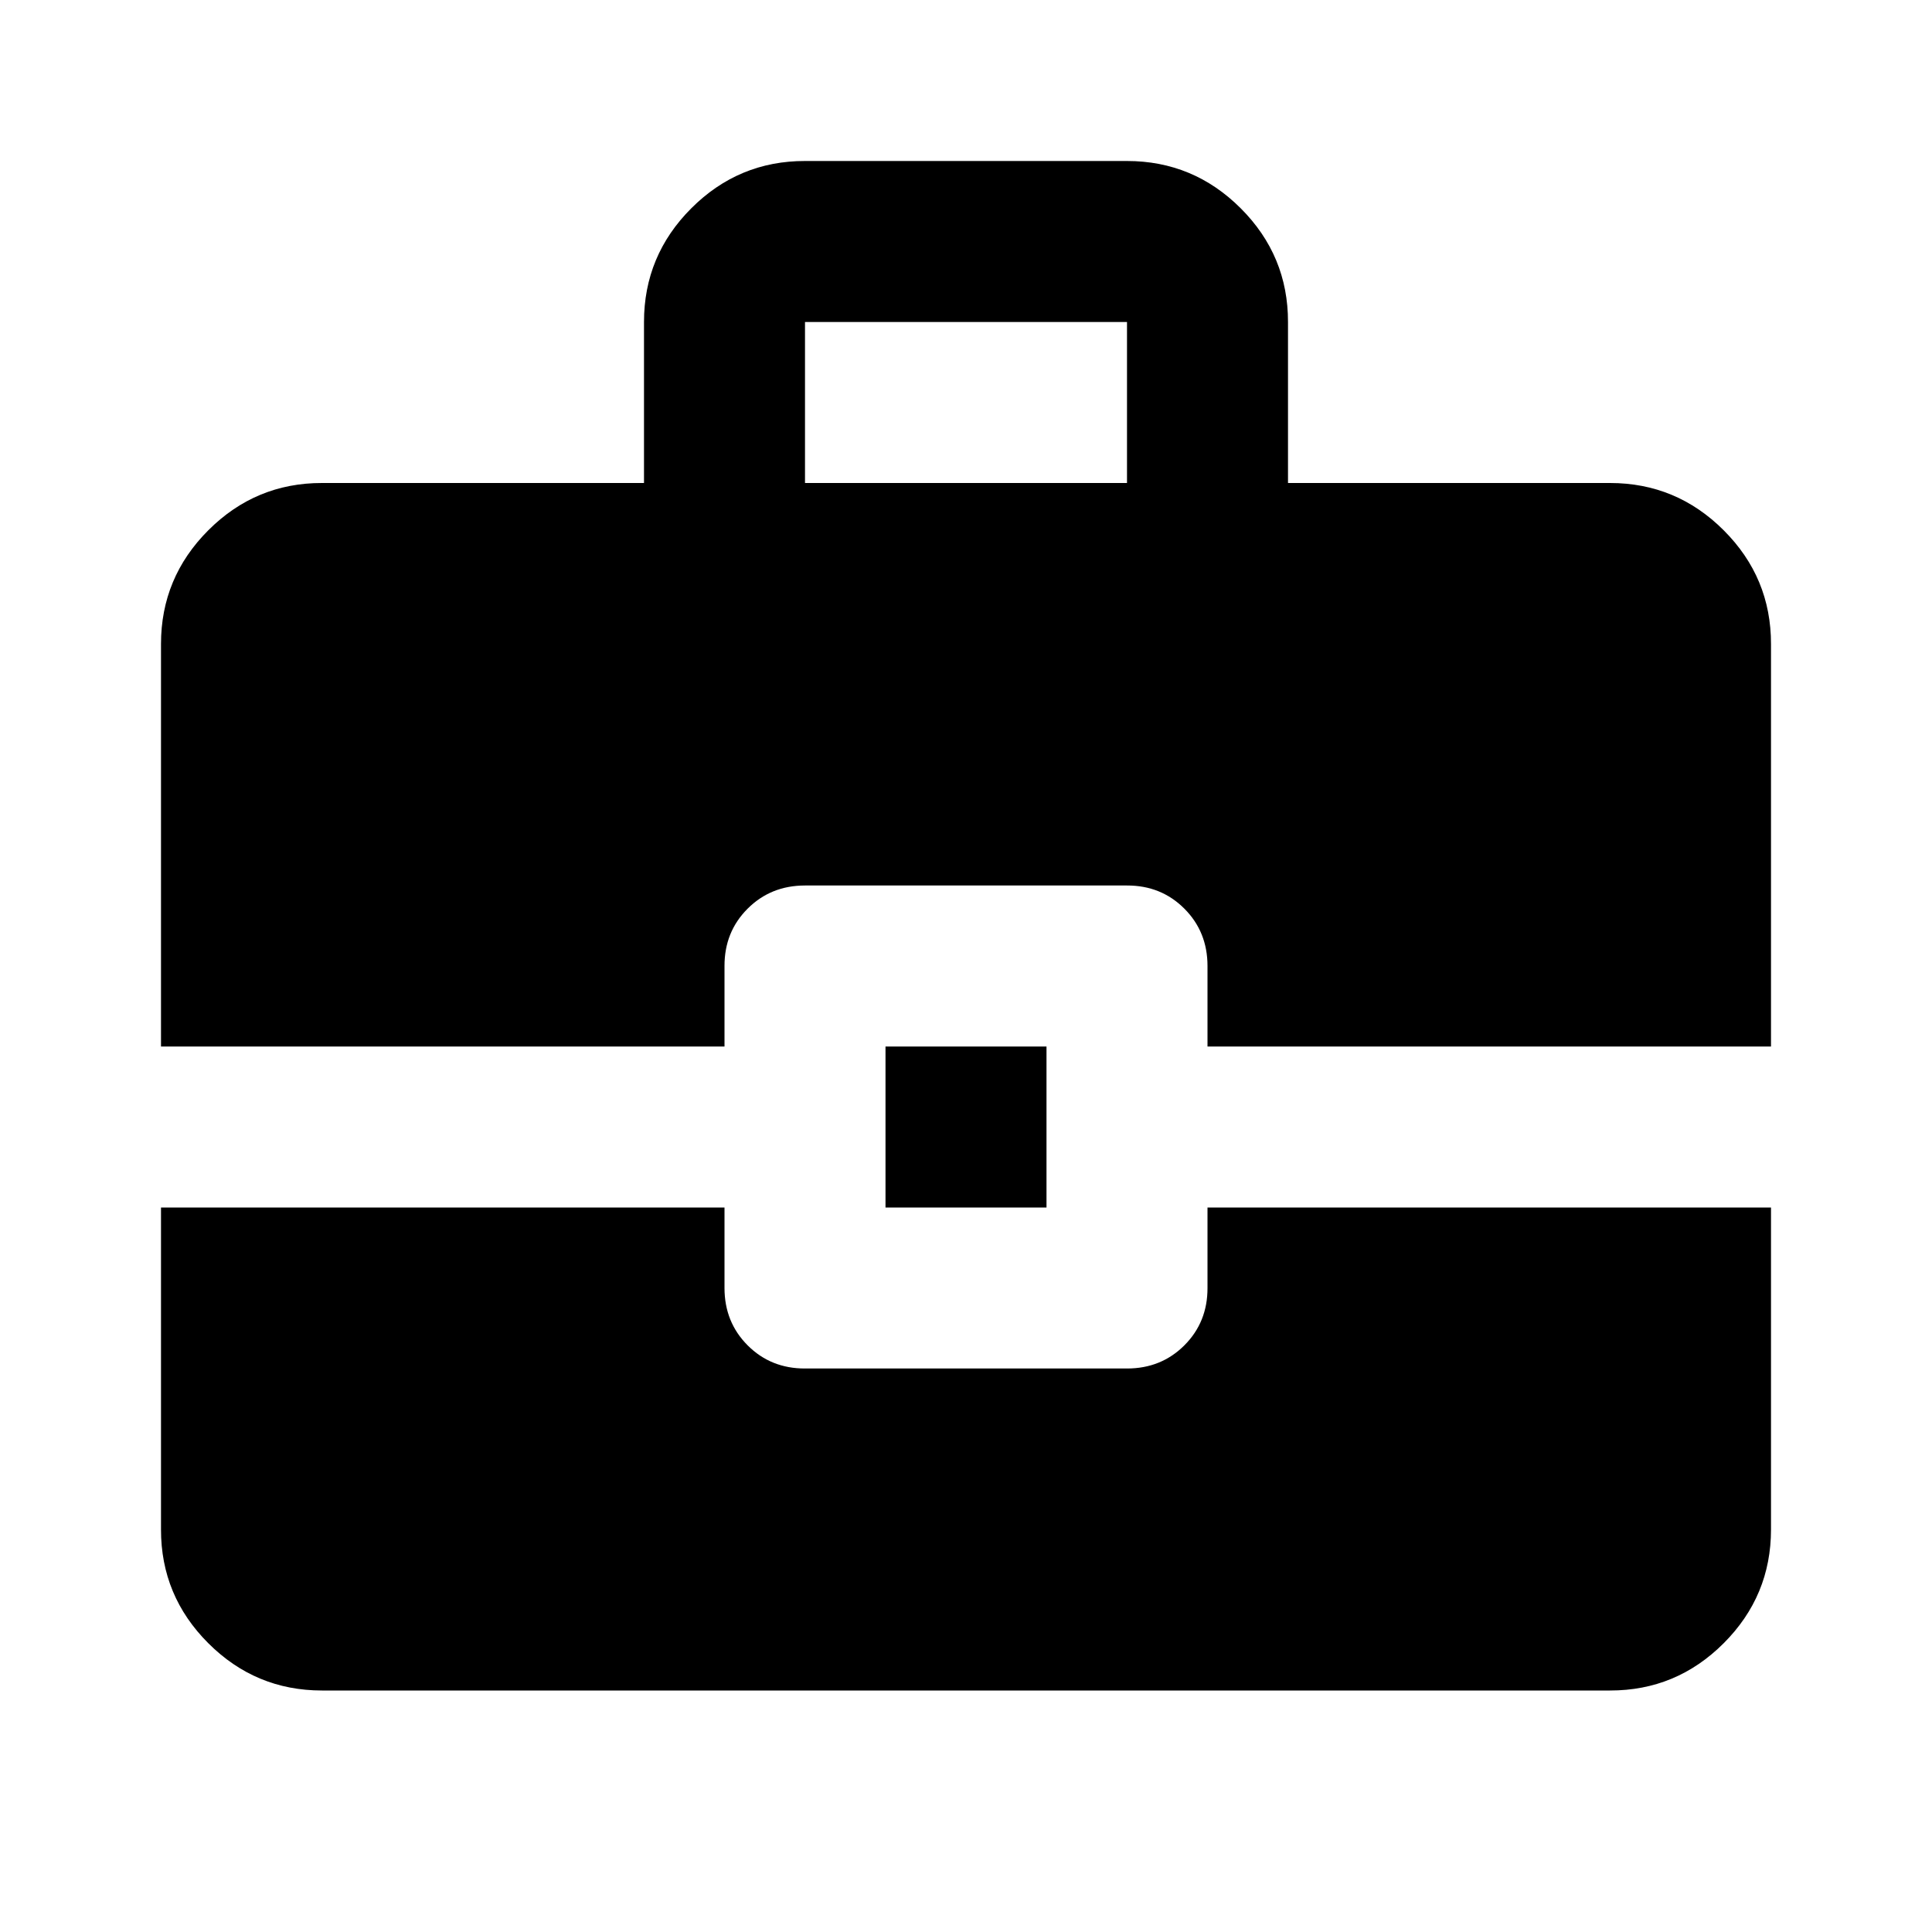
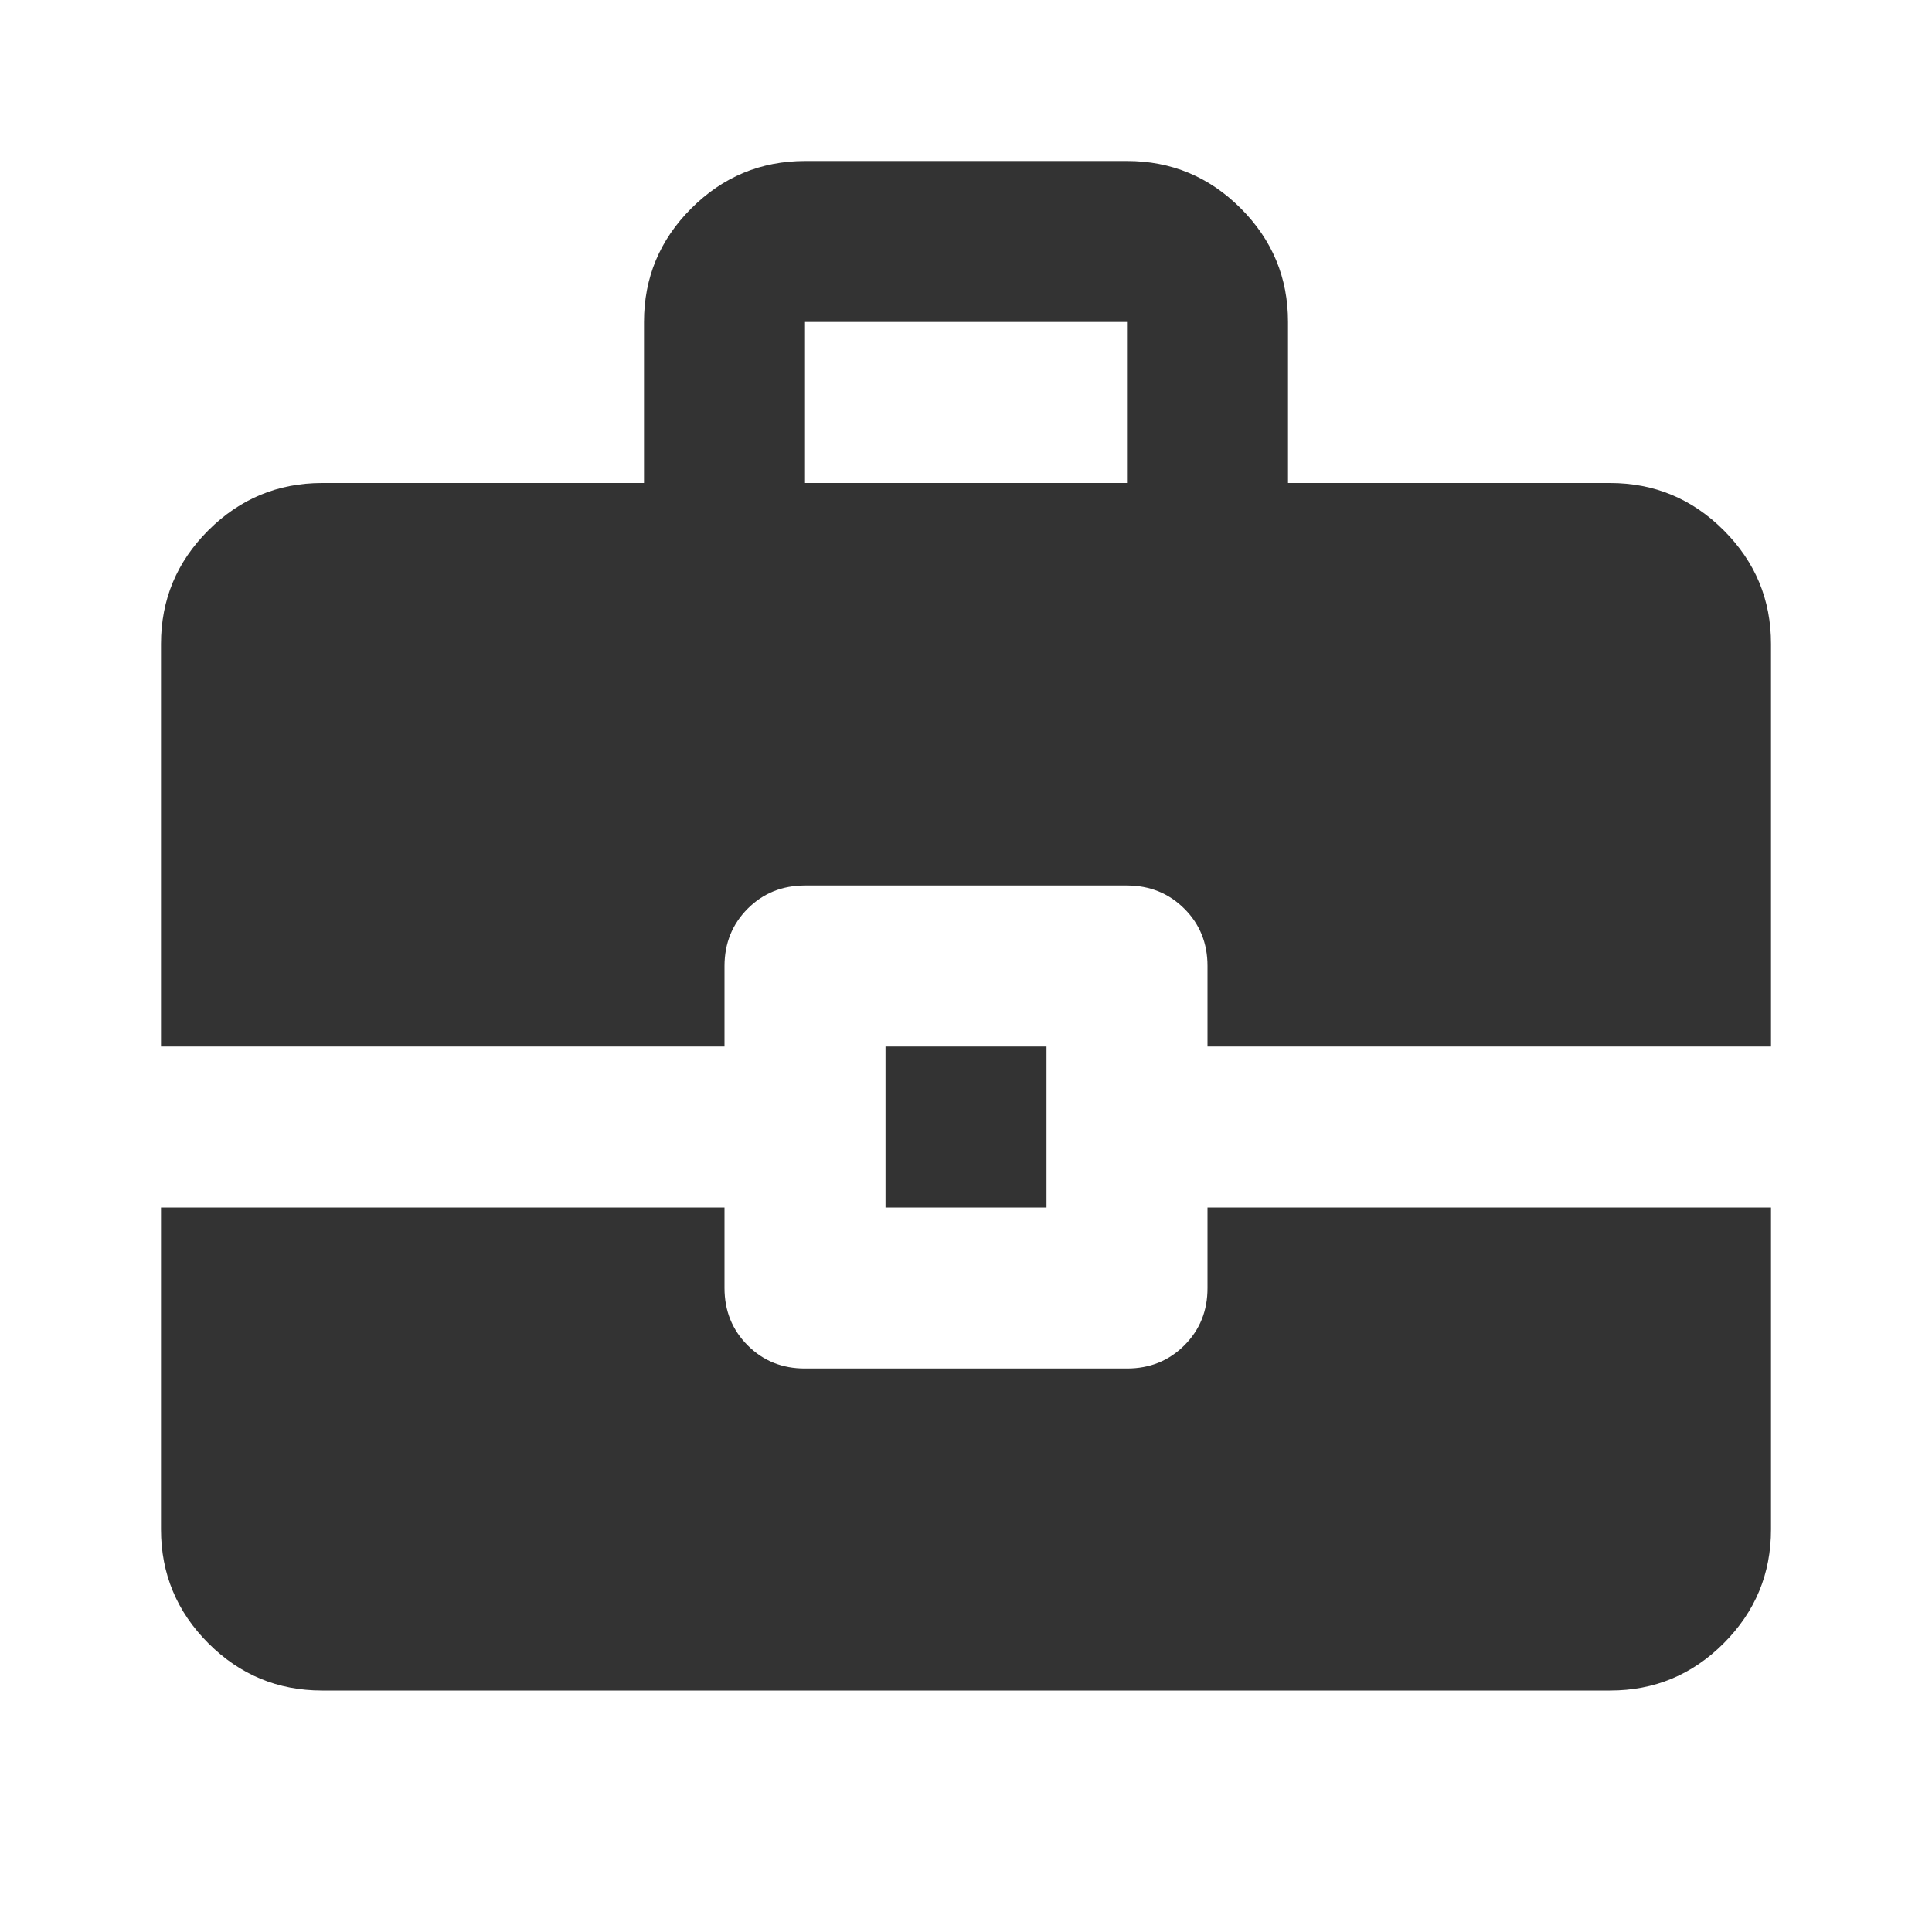
<svg xmlns="http://www.w3.org/2000/svg" width="200" height="200" viewBox="0 0 24 24">
-   <path fill="#000000" d="M11 15v-2h2v2h-2Zm-1-9h4V4h-4v2ZM4 21q-.825 0-1.413-.588T2 19v-4h7v1q0 .425.288.713T10 17h4q.425 0 .713-.288T15 16v-1h7v4q0 .825-.588 1.413T20 21H4Zm-2-8V8q0-.825.588-1.413T4 6h4V4q0-.825.588-1.413T10 2h4q.825 0 1.413.588T16 4v2h4q.825 0 1.413.588T22 8v5h-7v-1q0-.425-.288-.713T14 11h-4q-.425 0-.713.288T9 12v1H2Z" />
+   <path fill="#333333" d="M11 15v-2h2v2zm-1-9h4V4h-4zM4 21q-.825 0-1.412-.587T2 19v-4h7v1q0 .425.288.713T10 17h4q.425 0 .713-.288T15 16v-1h7v4q0 .825-.587 1.413T20 21zm-2-8V8q0-.825.588-1.412T4 6h4V4q0-.825.588-1.412T10 2h4q.825 0 1.413.588T16 4v2h4q.825 0 1.413.588T22 8v5h-7v-1q0-.425-.288-.712T14 11h-4q-.425 0-.712.288T9 12v1z" />
</svg>
